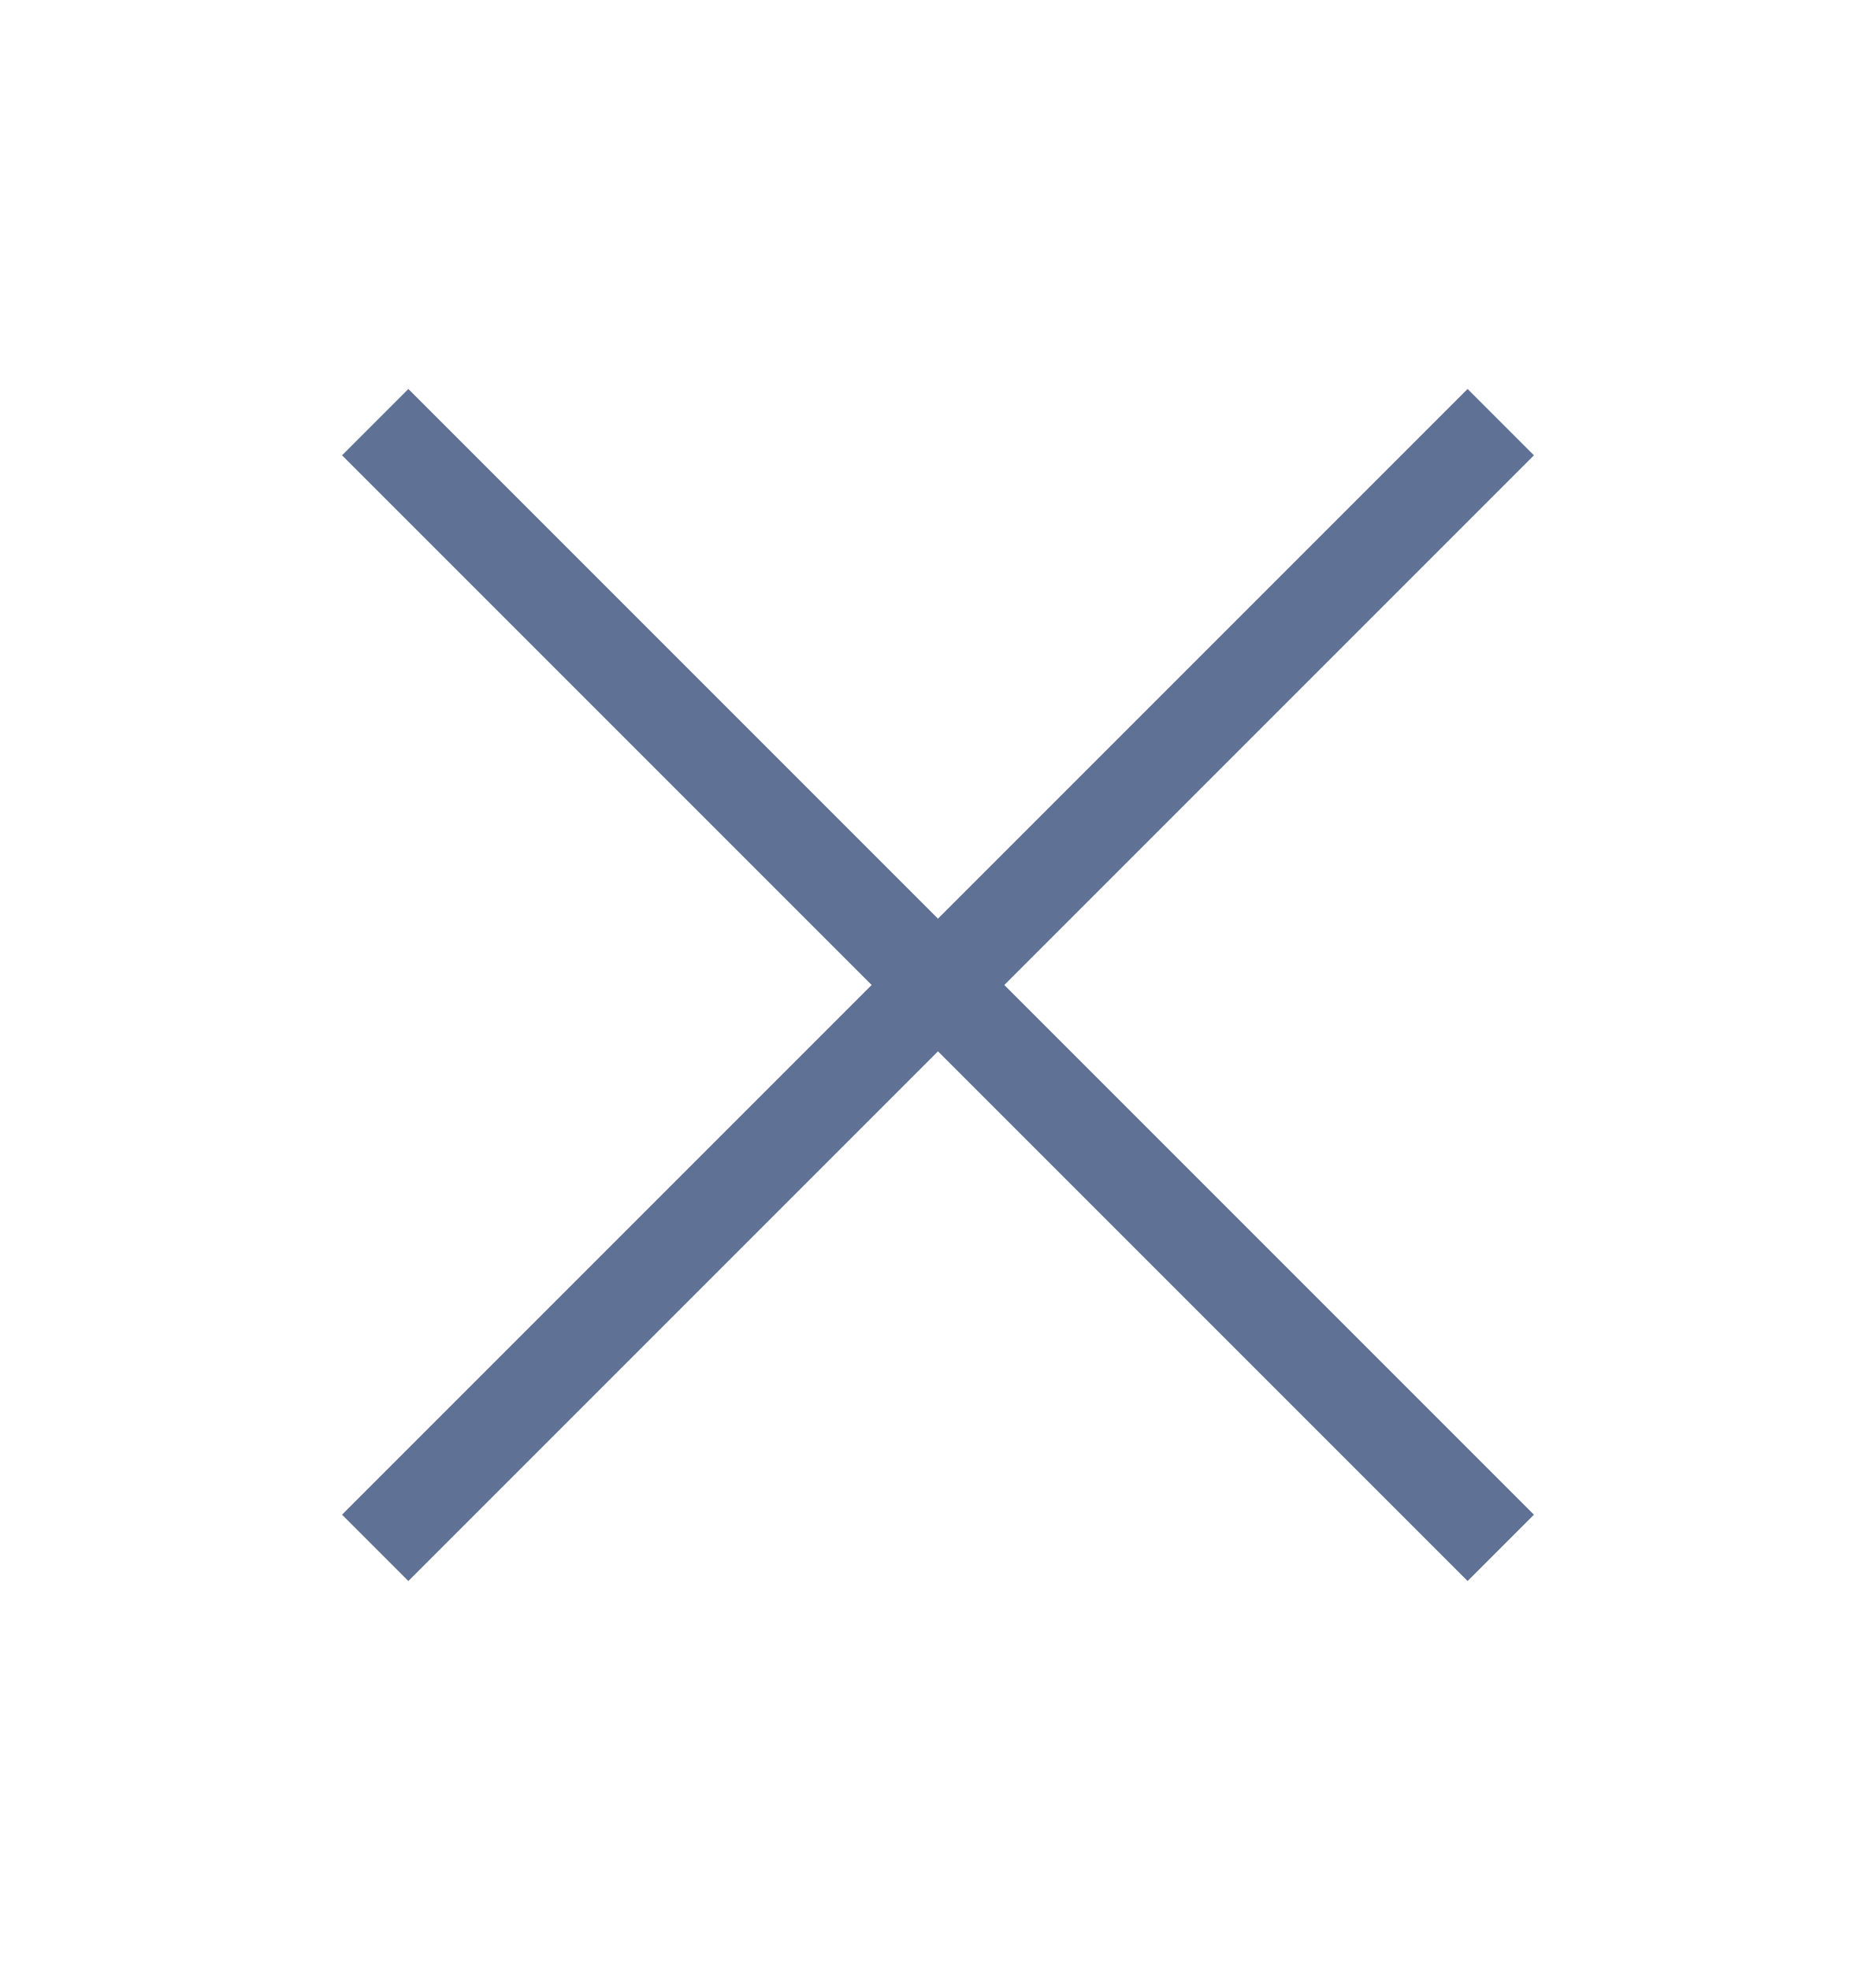
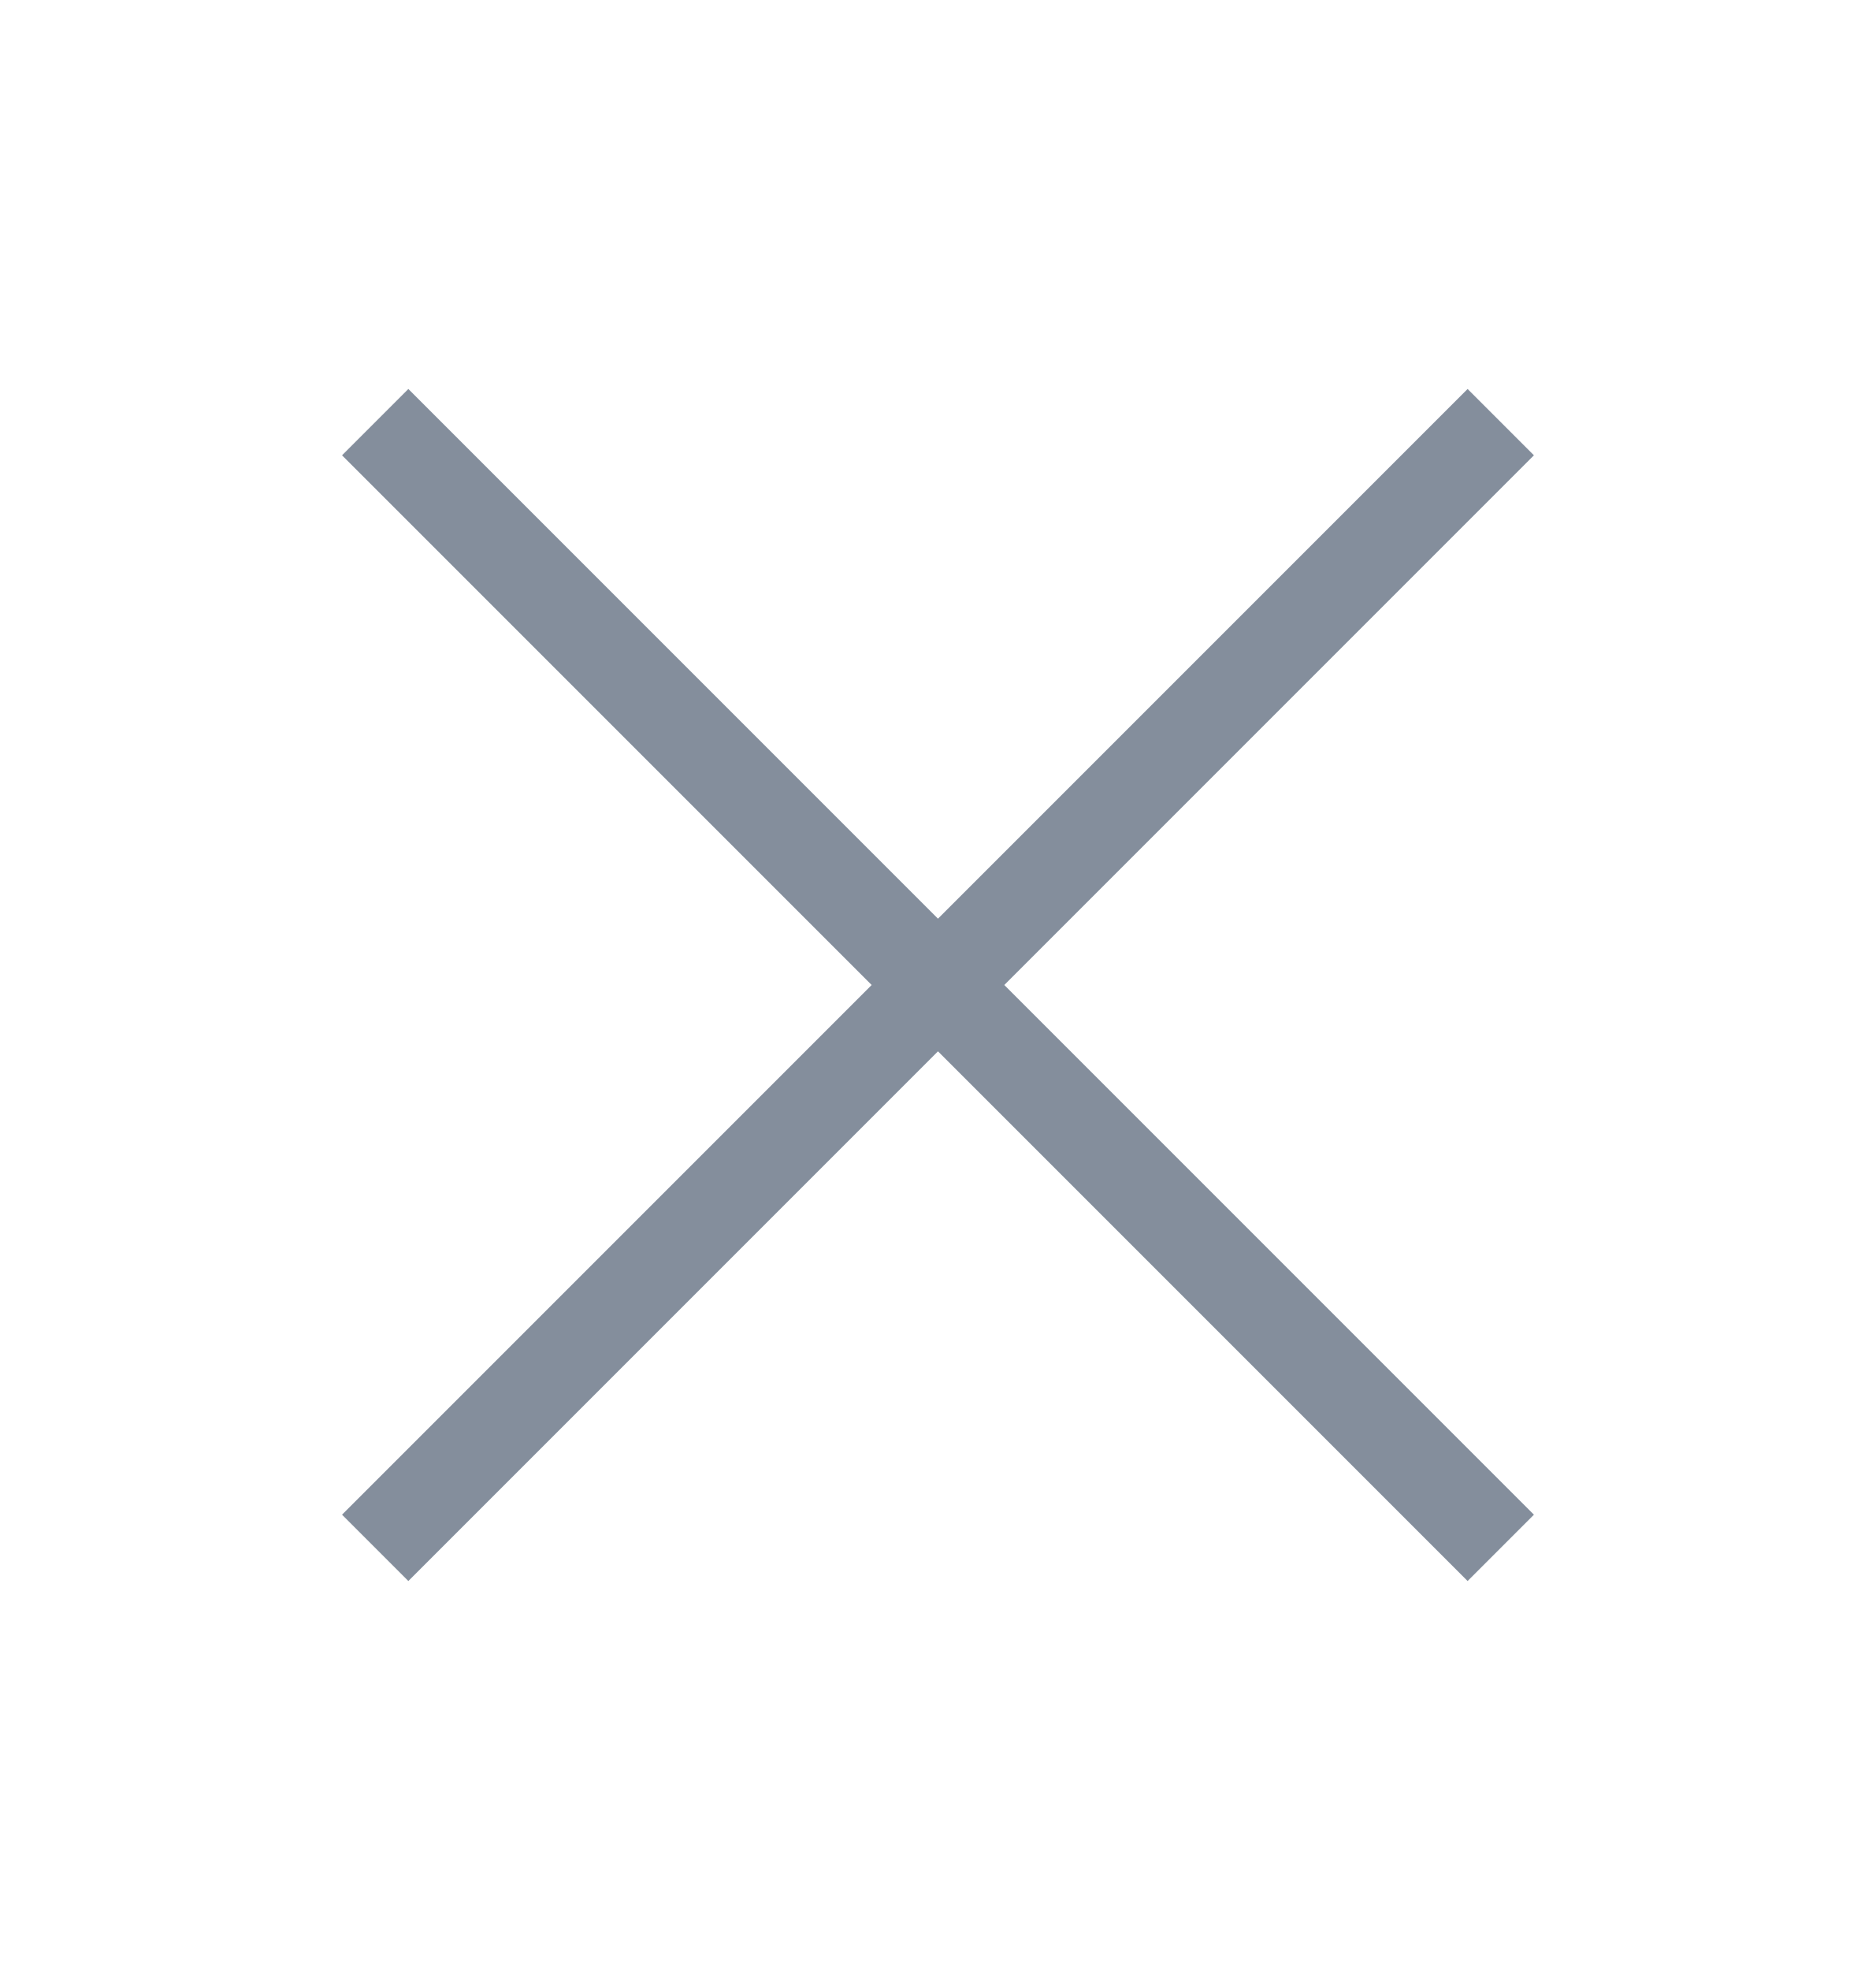
<svg xmlns="http://www.w3.org/2000/svg" width="20" height="21" viewBox="0 0 20 21" fill="none">
-   <path d="M16 4.5L4 16.5" stroke="#5F7195" stroke-linejoin="round" />
-   <path d="M4 4.5L16 16.5" stroke="#5F7195" stroke-linejoin="round" />
+   <path d="M16 4.5L4 16.5" stroke="#848e9c" stroke-linejoin="round" />
+   <path d="M4 4.5L16 16.5" stroke="#848e9c" stroke-linejoin="round" />
</svg>
